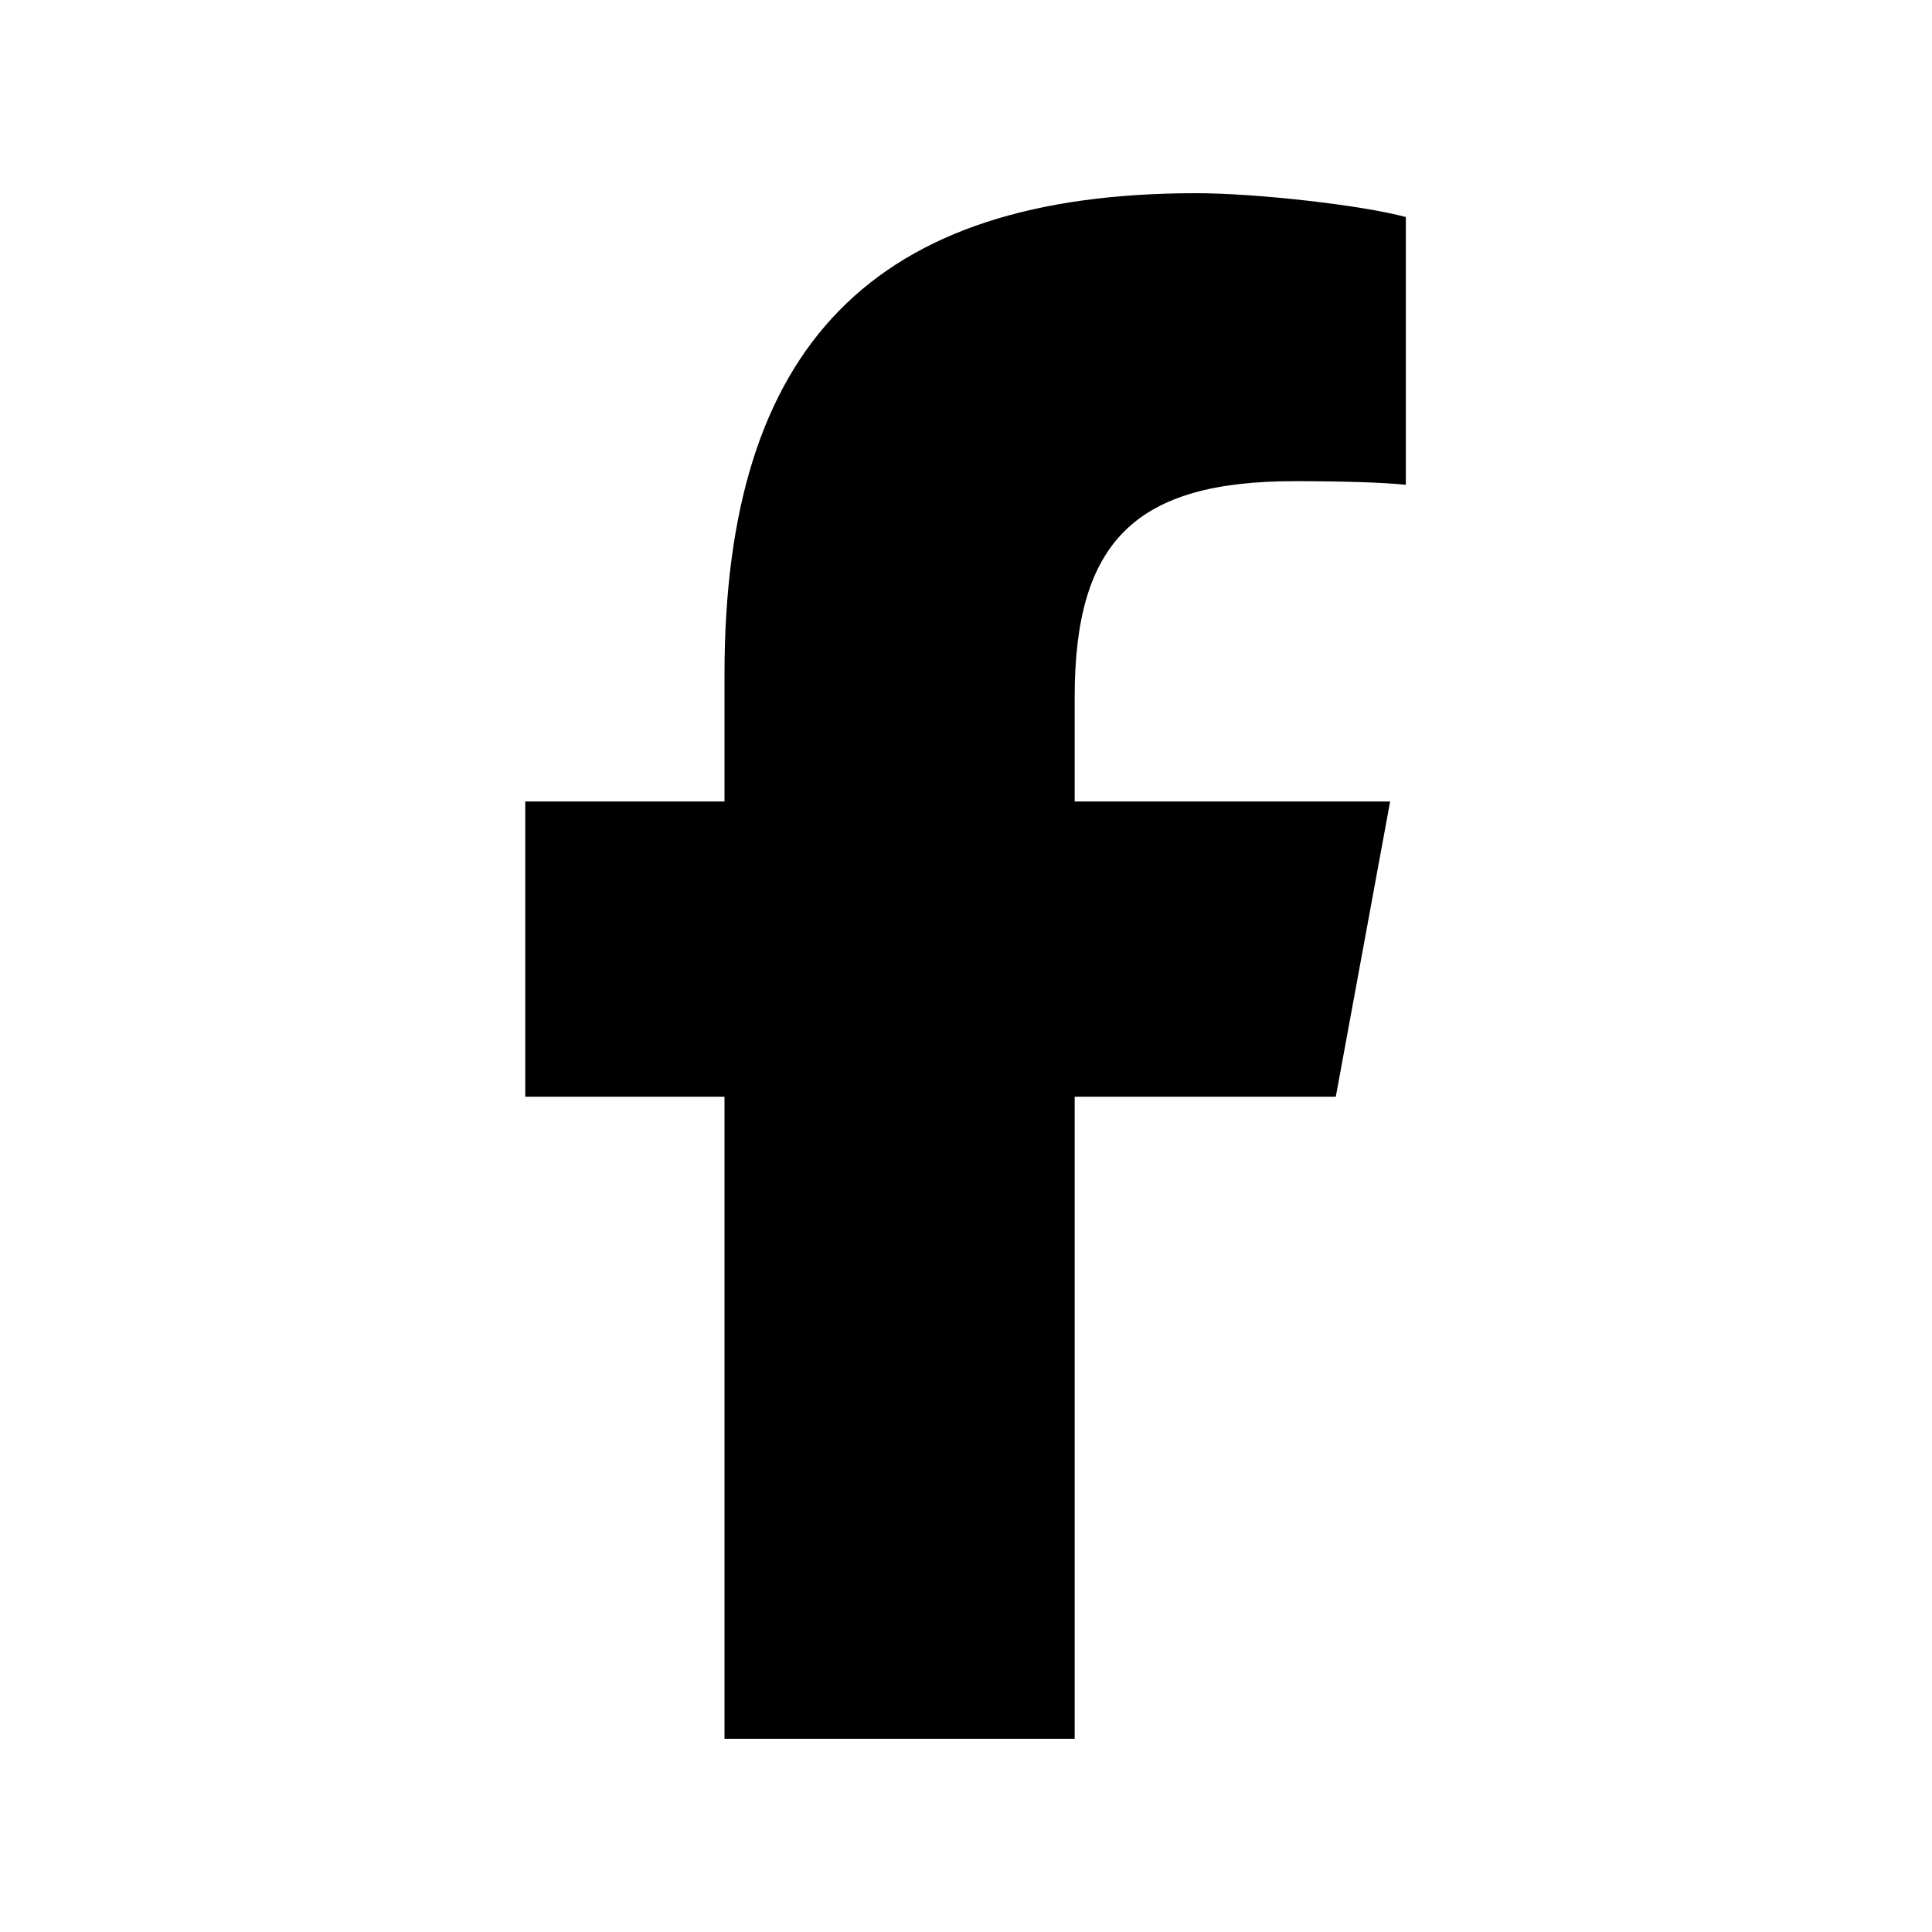
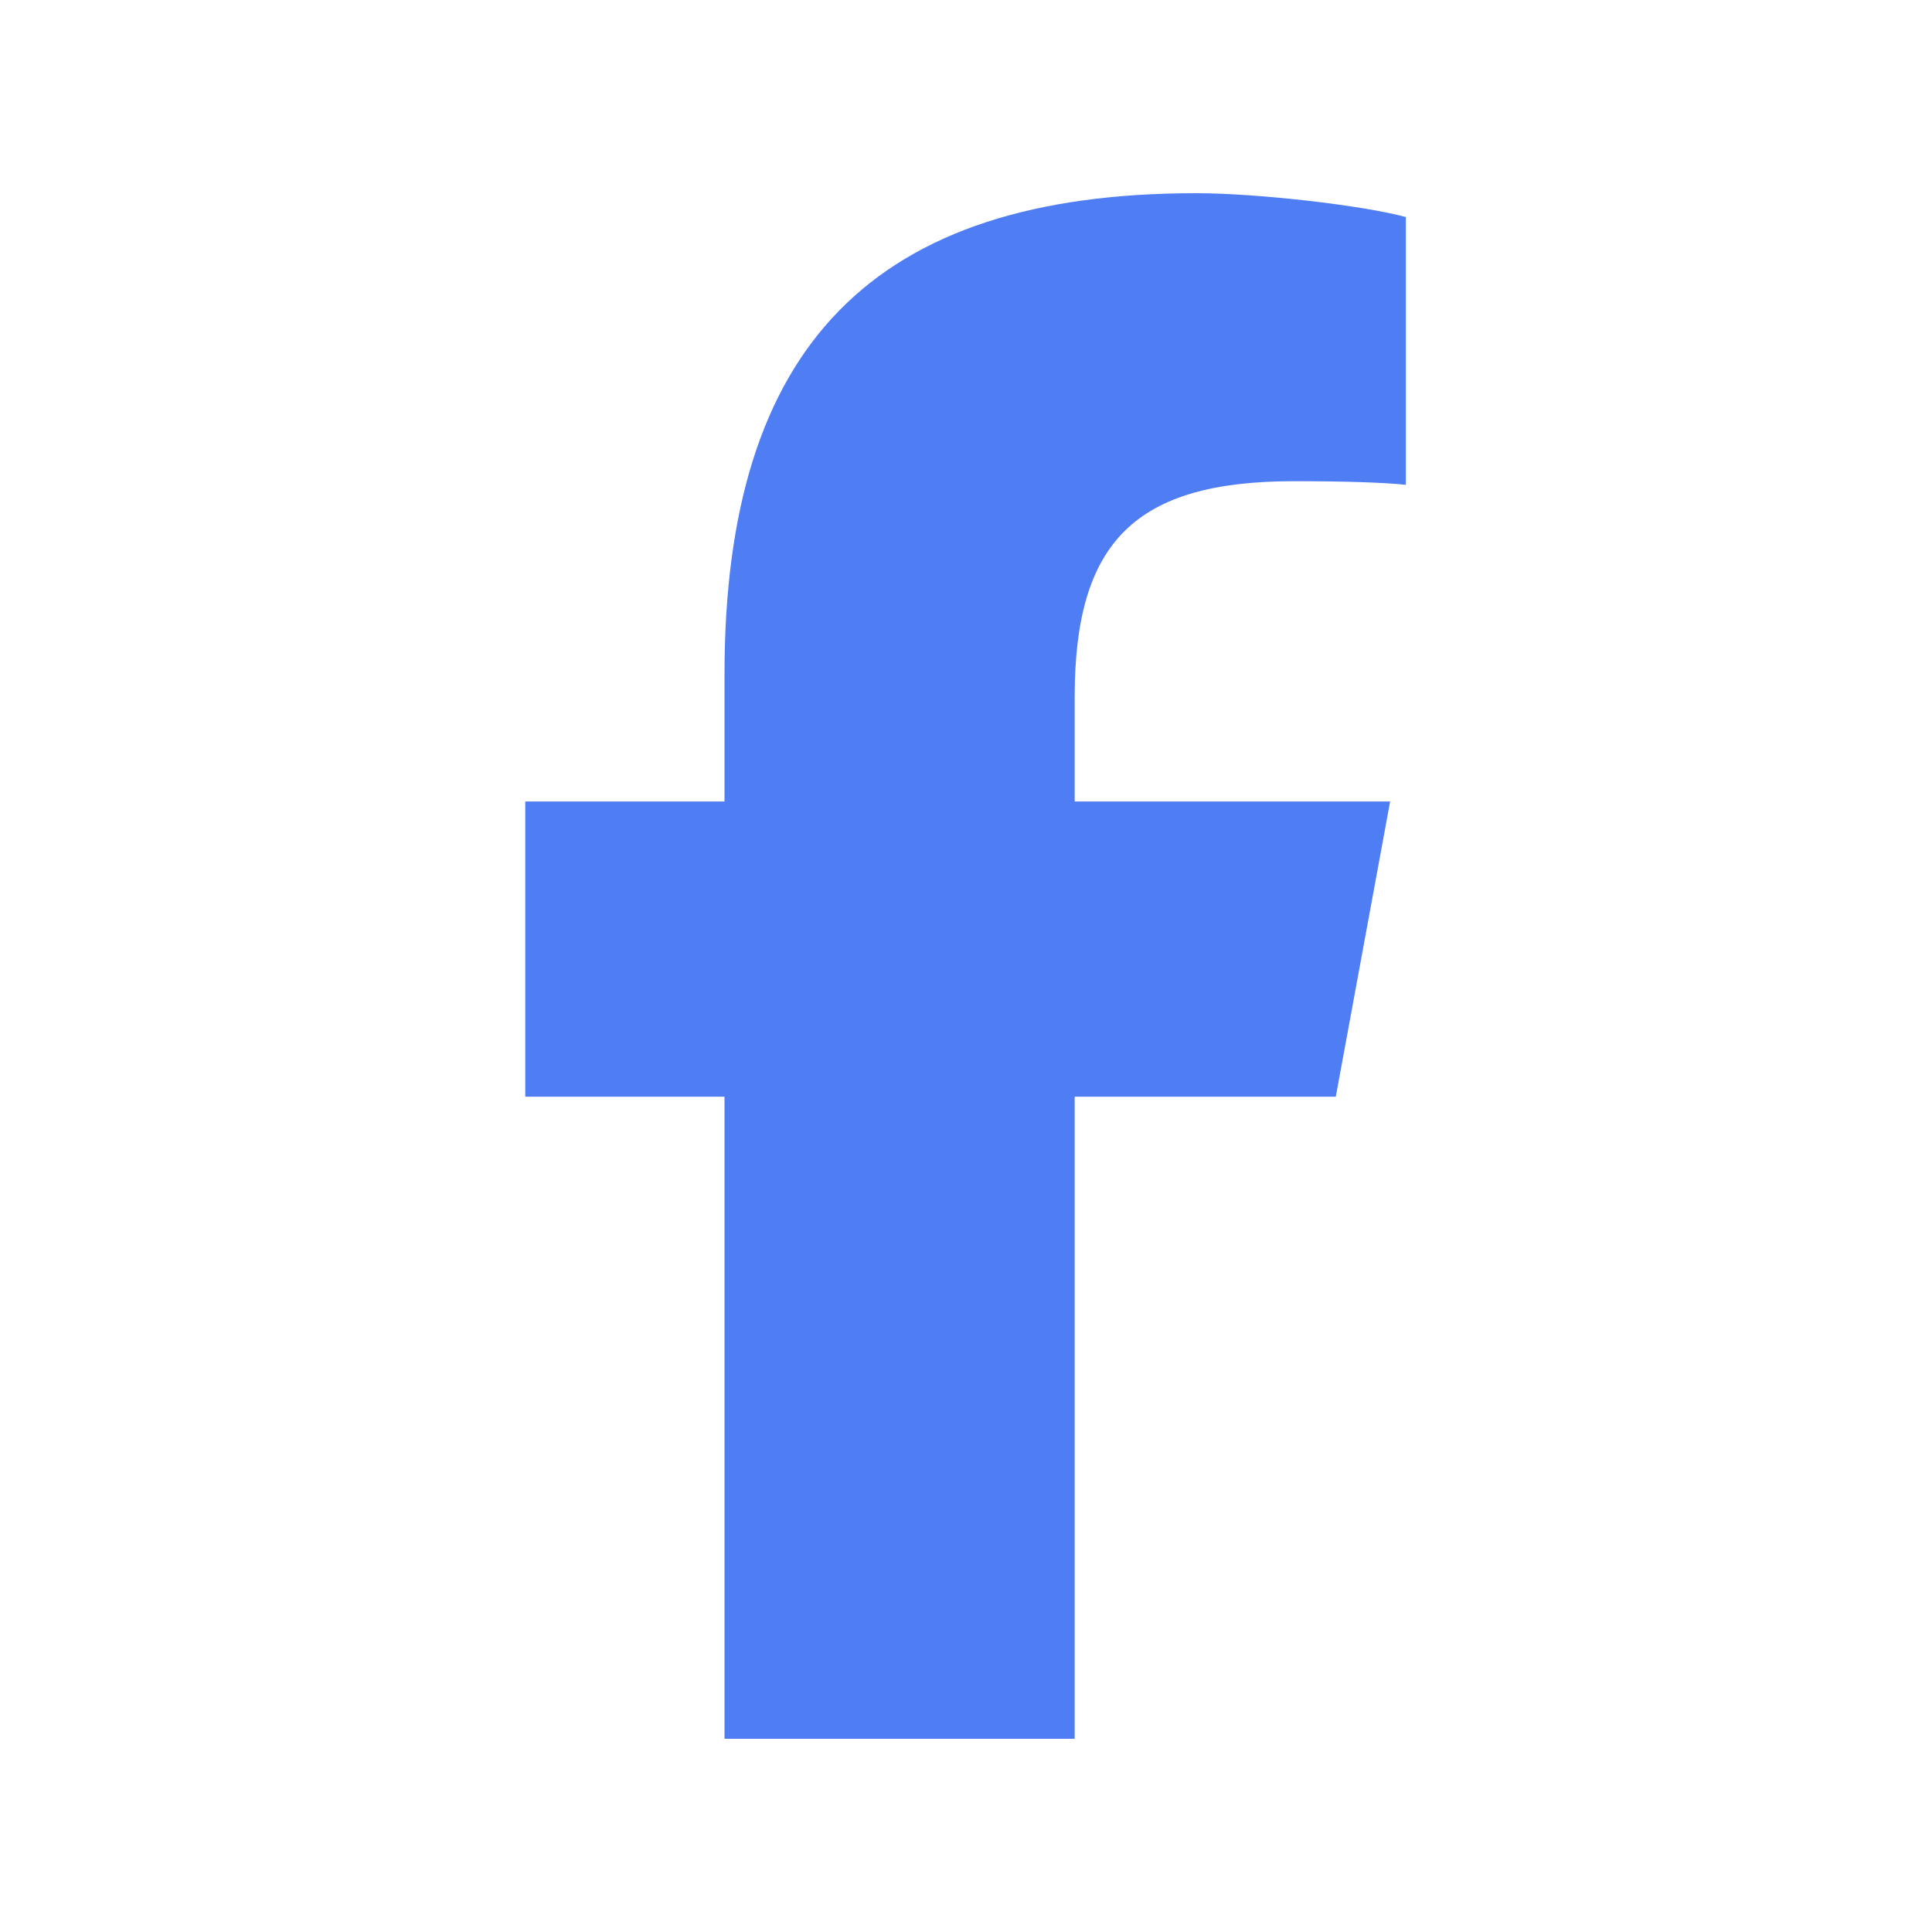
<svg xmlns="http://www.w3.org/2000/svg" viewBox="0 0 640 640">
-   <path d="M240 363.3L240 576L356 576L356 363.3L442.5 363.3L460.5 265.5L356 265.5L356 230.9C356 179.2 376.3 159.4 428.7 159.4C445 159.4 458.1 159.8 465.7 160.6L465.7 71.9C451.4 68 416.4 64 396.2 64C289.3 64 240 114.5 240 223.4L240 265.5L174 265.5L174 363.3L240 363.3z" />
+   <path d="M240 363.3L240 576L356 576L356 363.3L442.5 363.3L460.5 265.5L356 265.5L356 230.9C356 179.2 376.3 159.4 428.7 159.4C445 159.4 458.1 159.8 465.7 160.6L465.7 71.9C451.4 68 416.4 64 396.2 64C289.3 64 240 114.5 240 223.4L240 265.5L174 265.5L174 363.3L240 363.3z" fill="#4f7df3" />
</svg>
